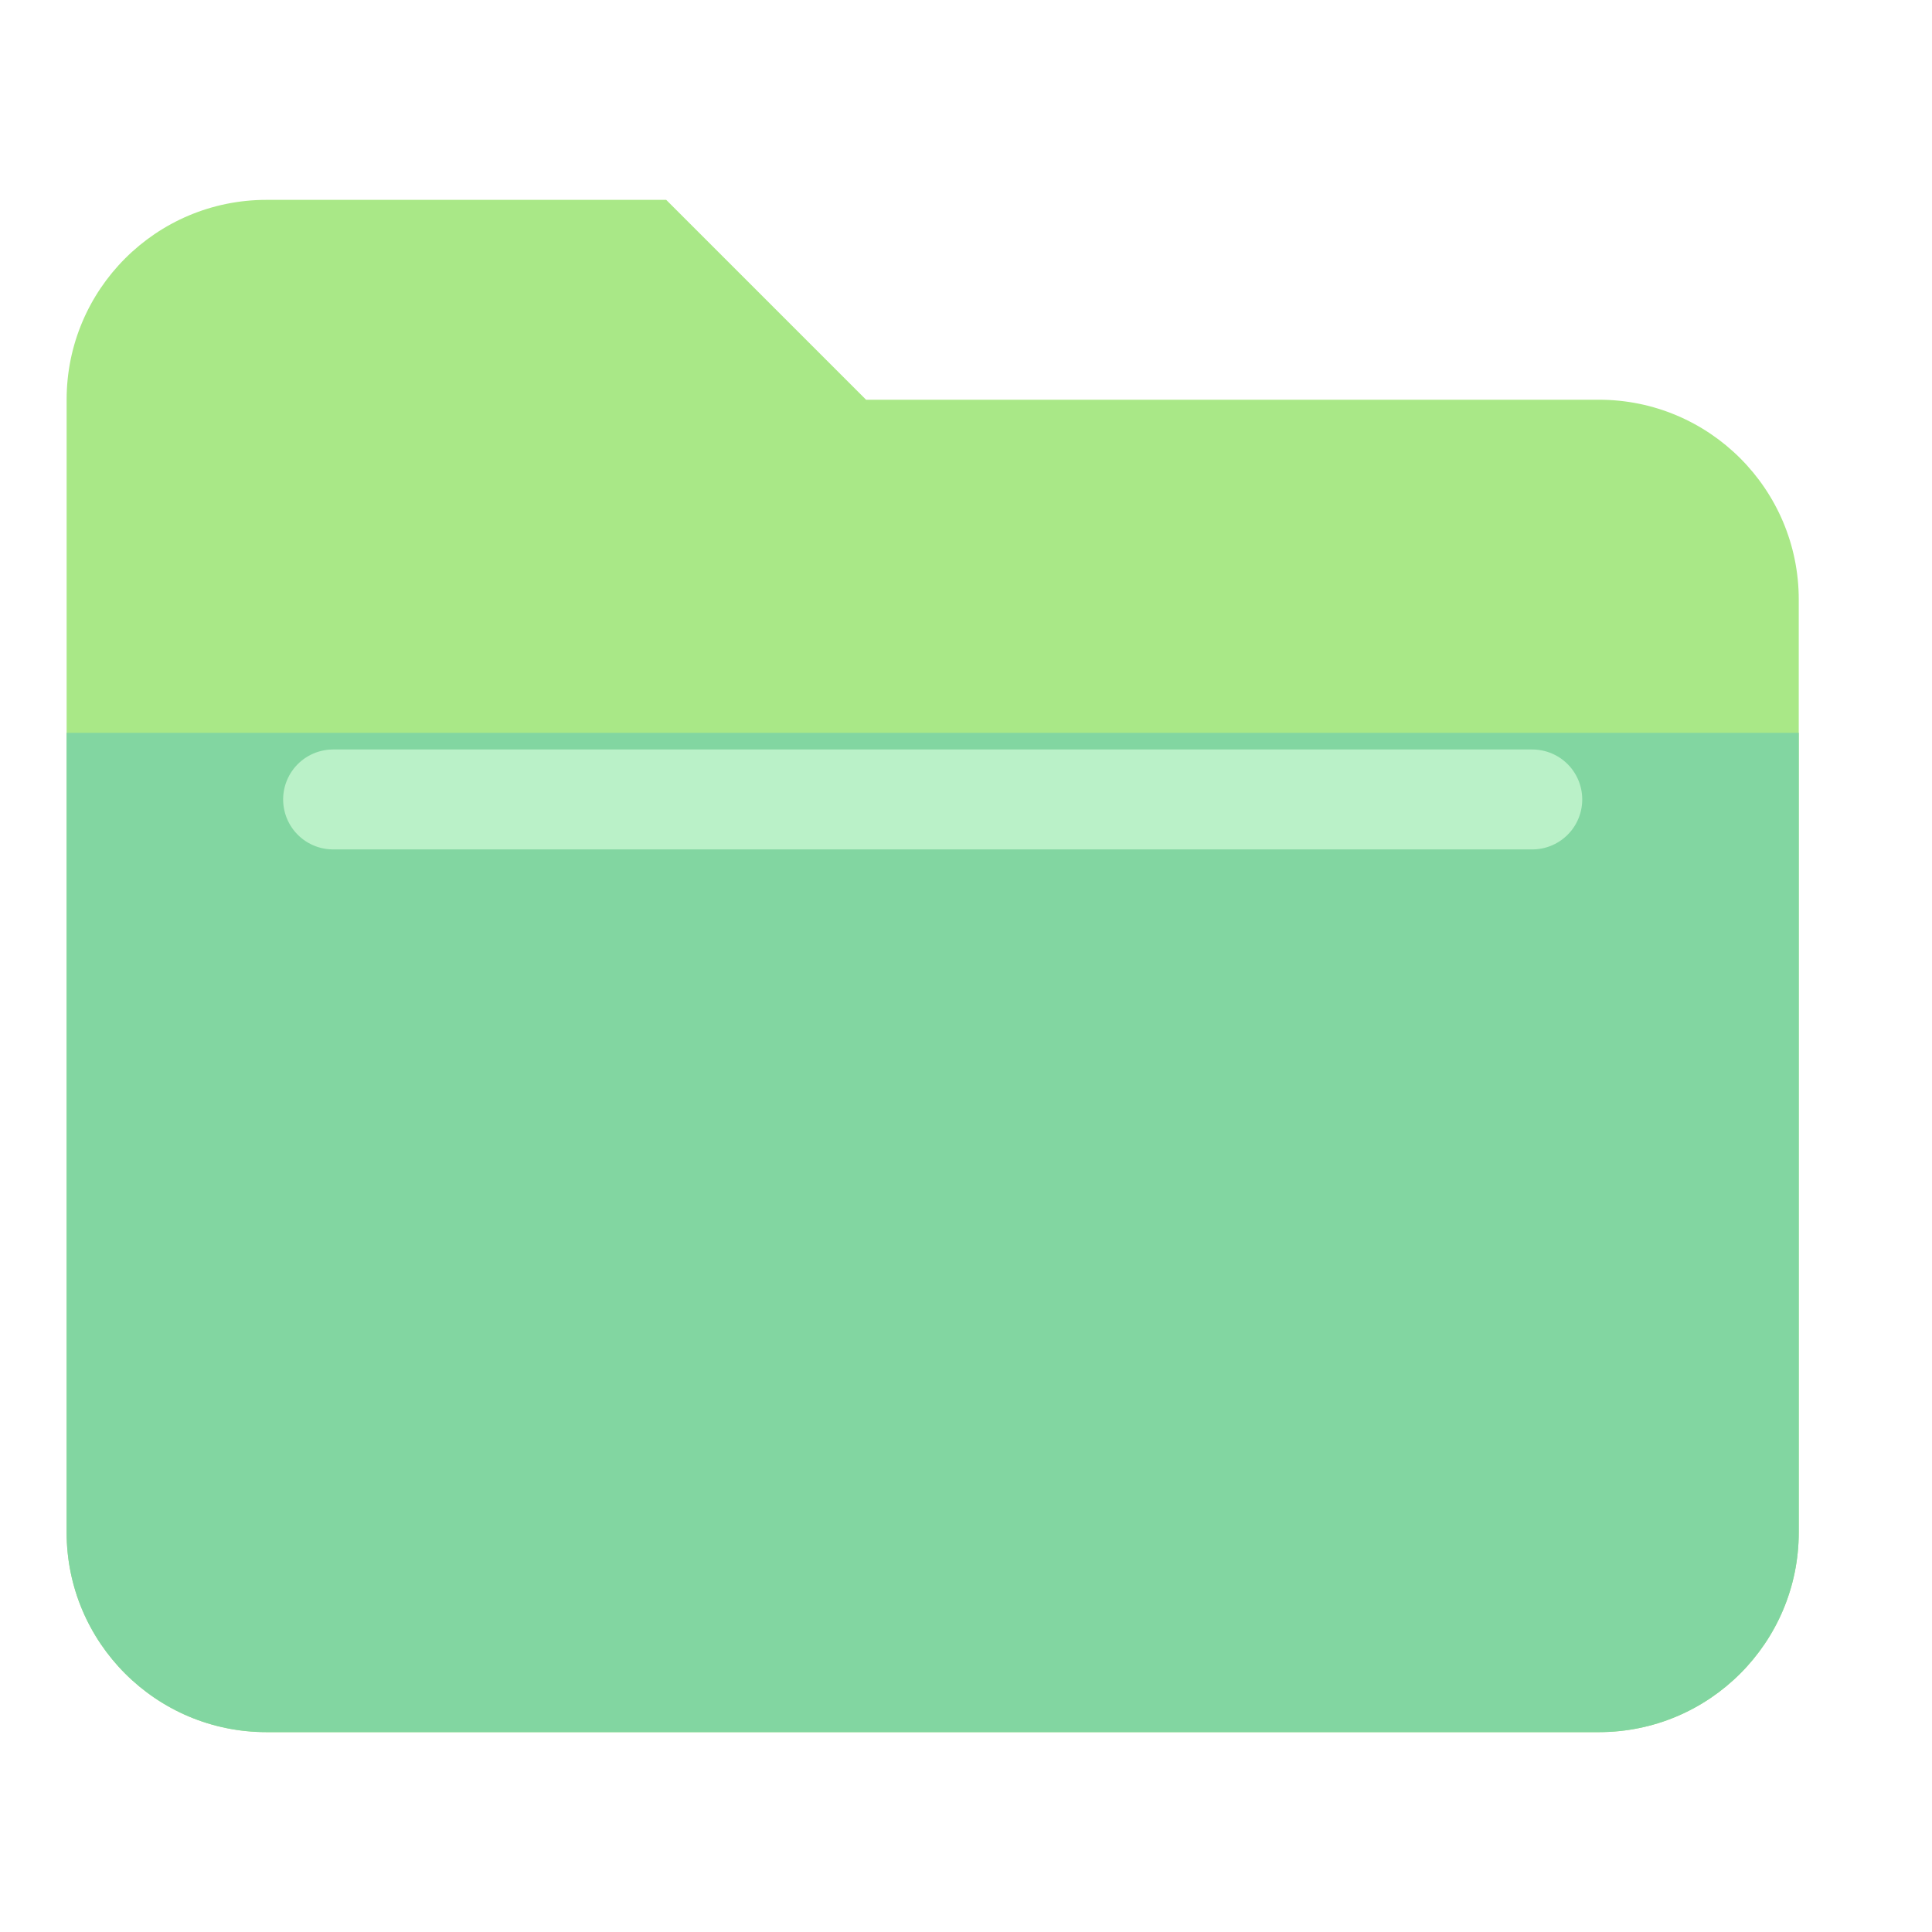
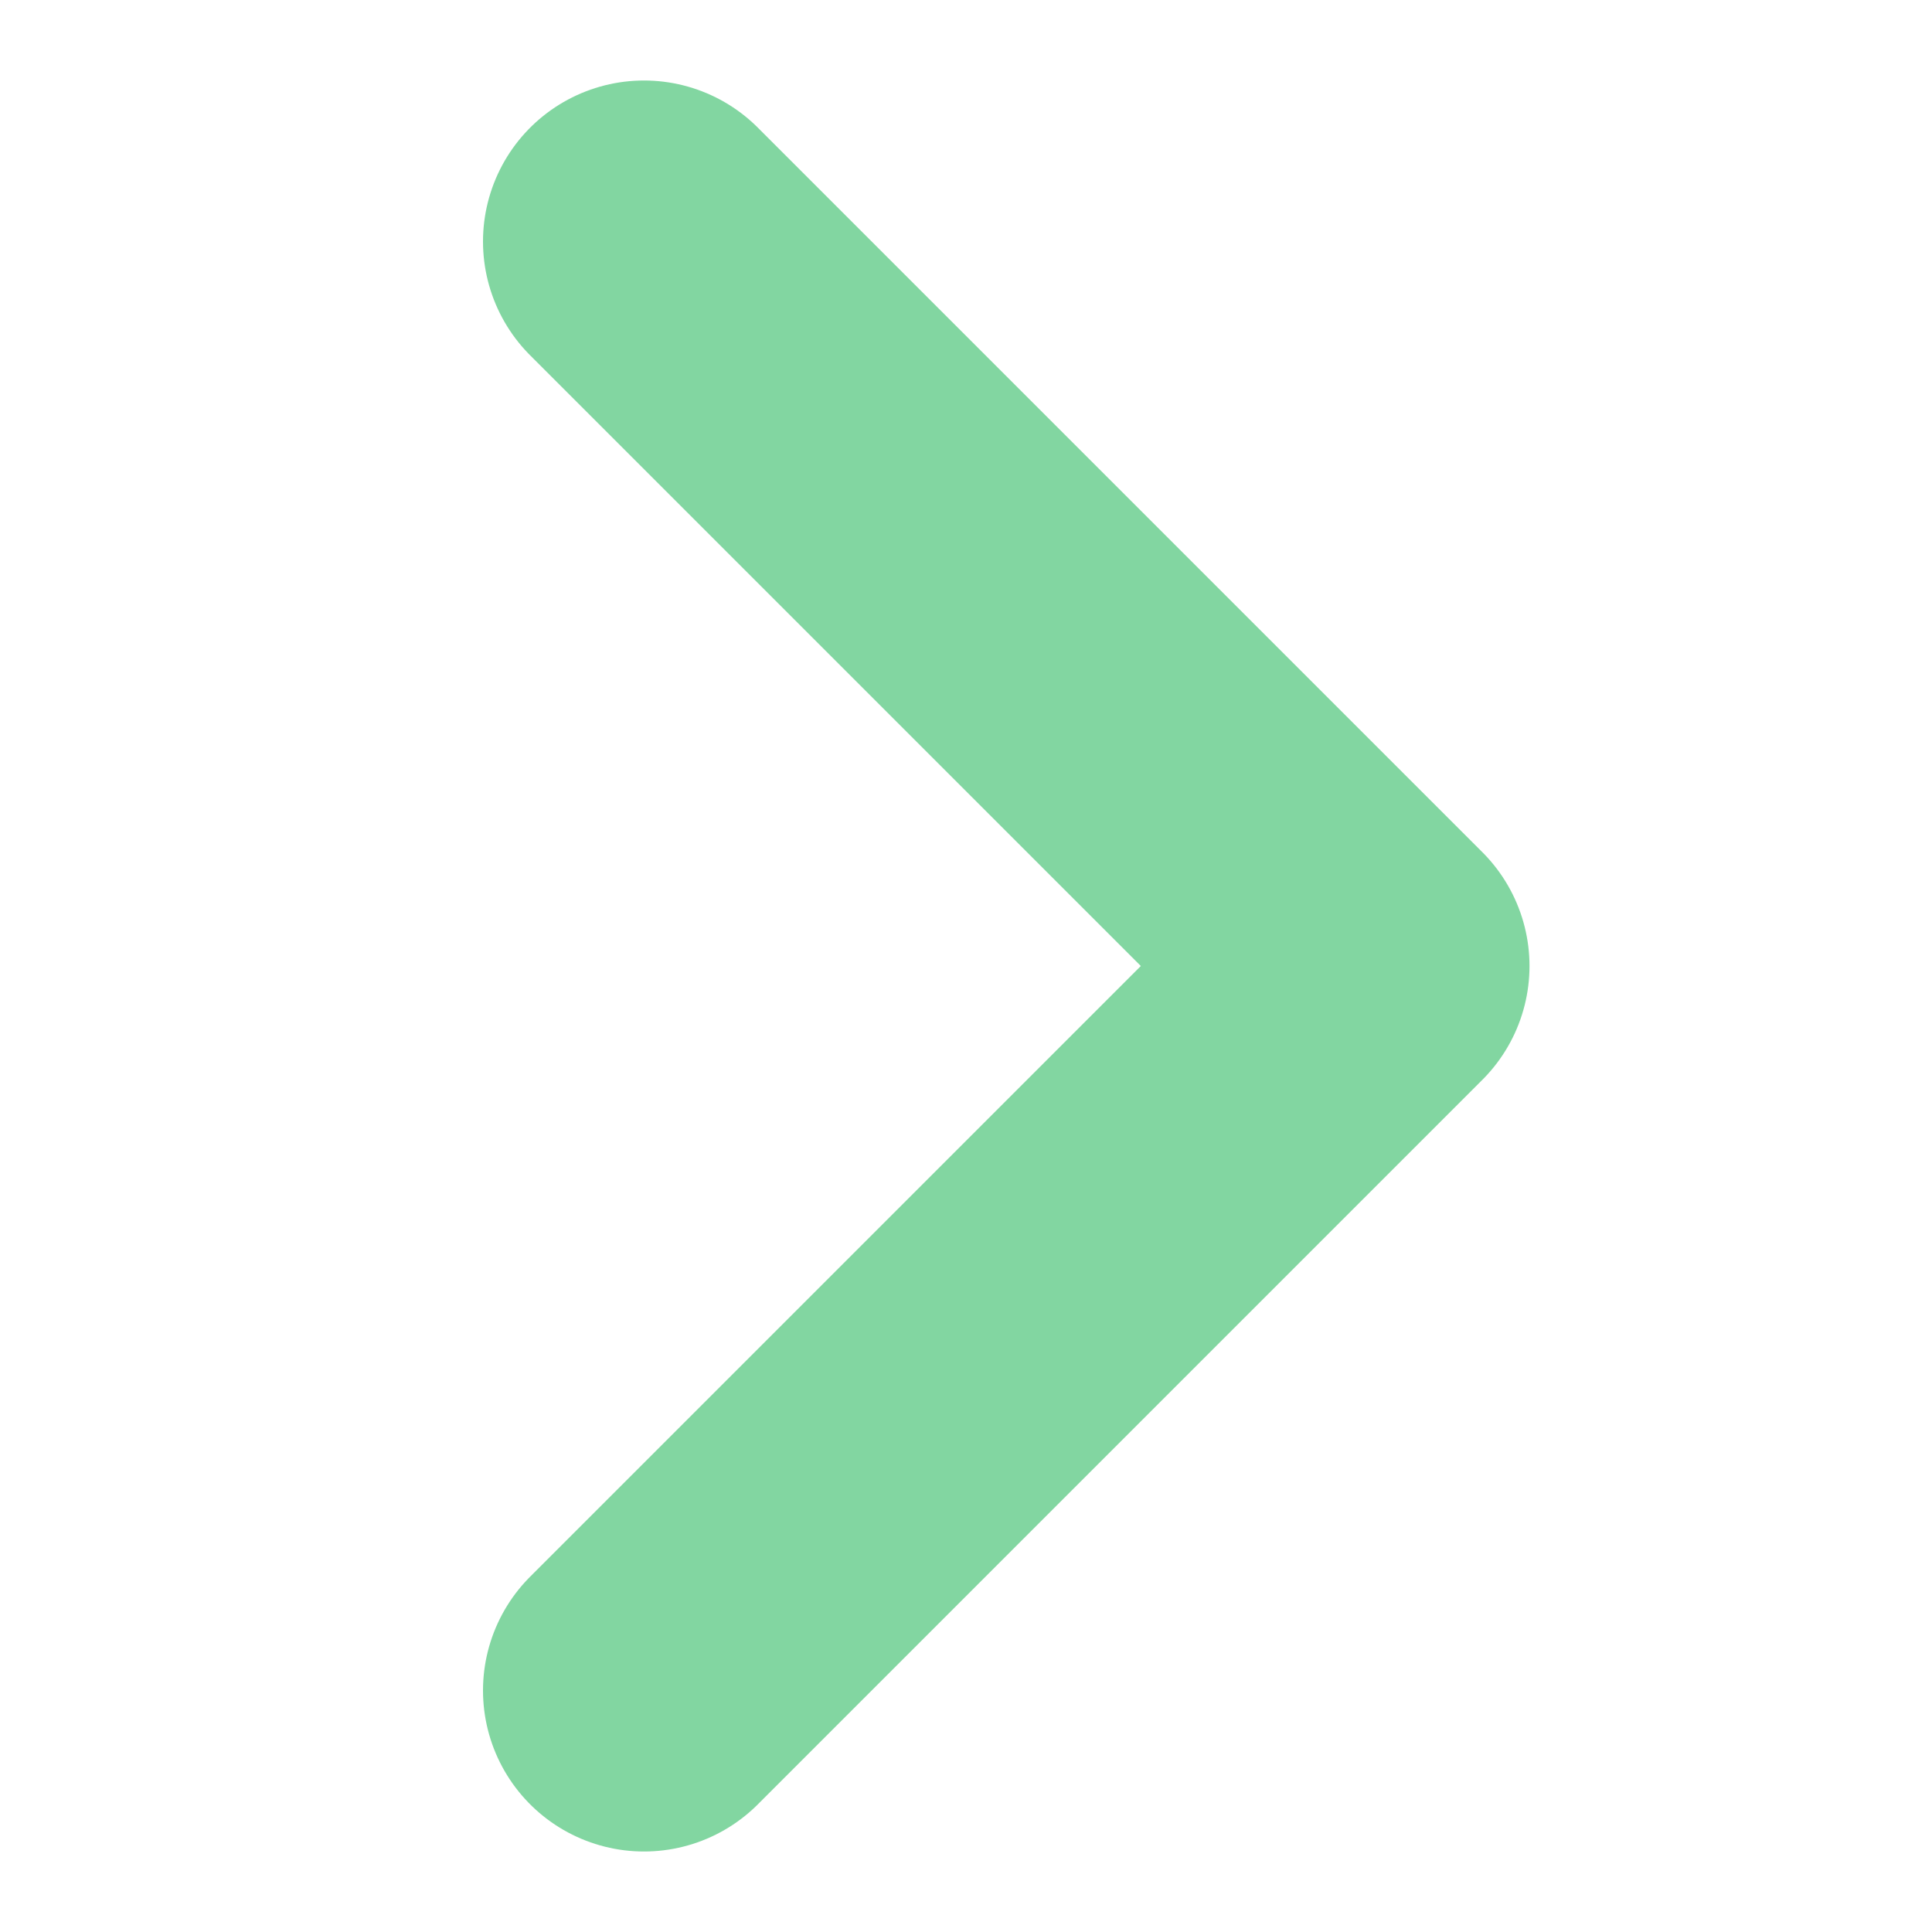
- <svg xmlns="http://www.w3.org/2000/svg" width="32" height="32" viewBox="2 5 29 25">
-   <path d="M3 9a3 3 0 0 1 3-3h6l3 3h11a3 3 0 0 1 3 3v14a3 3 0 0 1-3 3H6a3 3 0 0 1-3-3Z" fill="#a9e887" />
-   <path d="M3 14h26v12a3 3 0 0 1-3 3H6a3 3 0 0 1-3-3Z" fill="#82d6a1" />
-   <path d="M7 15h18" stroke="#baf1c8" stroke-width="1.5" stroke-linecap="round" />
+ <svg xmlns="http://www.w3.org/2000/svg" width="32" height="32" viewBox="4 4 24 24">
+   <path d="m12 7 9 9-9 9" fill="none" stroke="#82D6A1" stroke-width="4" stroke-linecap="round" stroke-linejoin="round" />
</svg>
